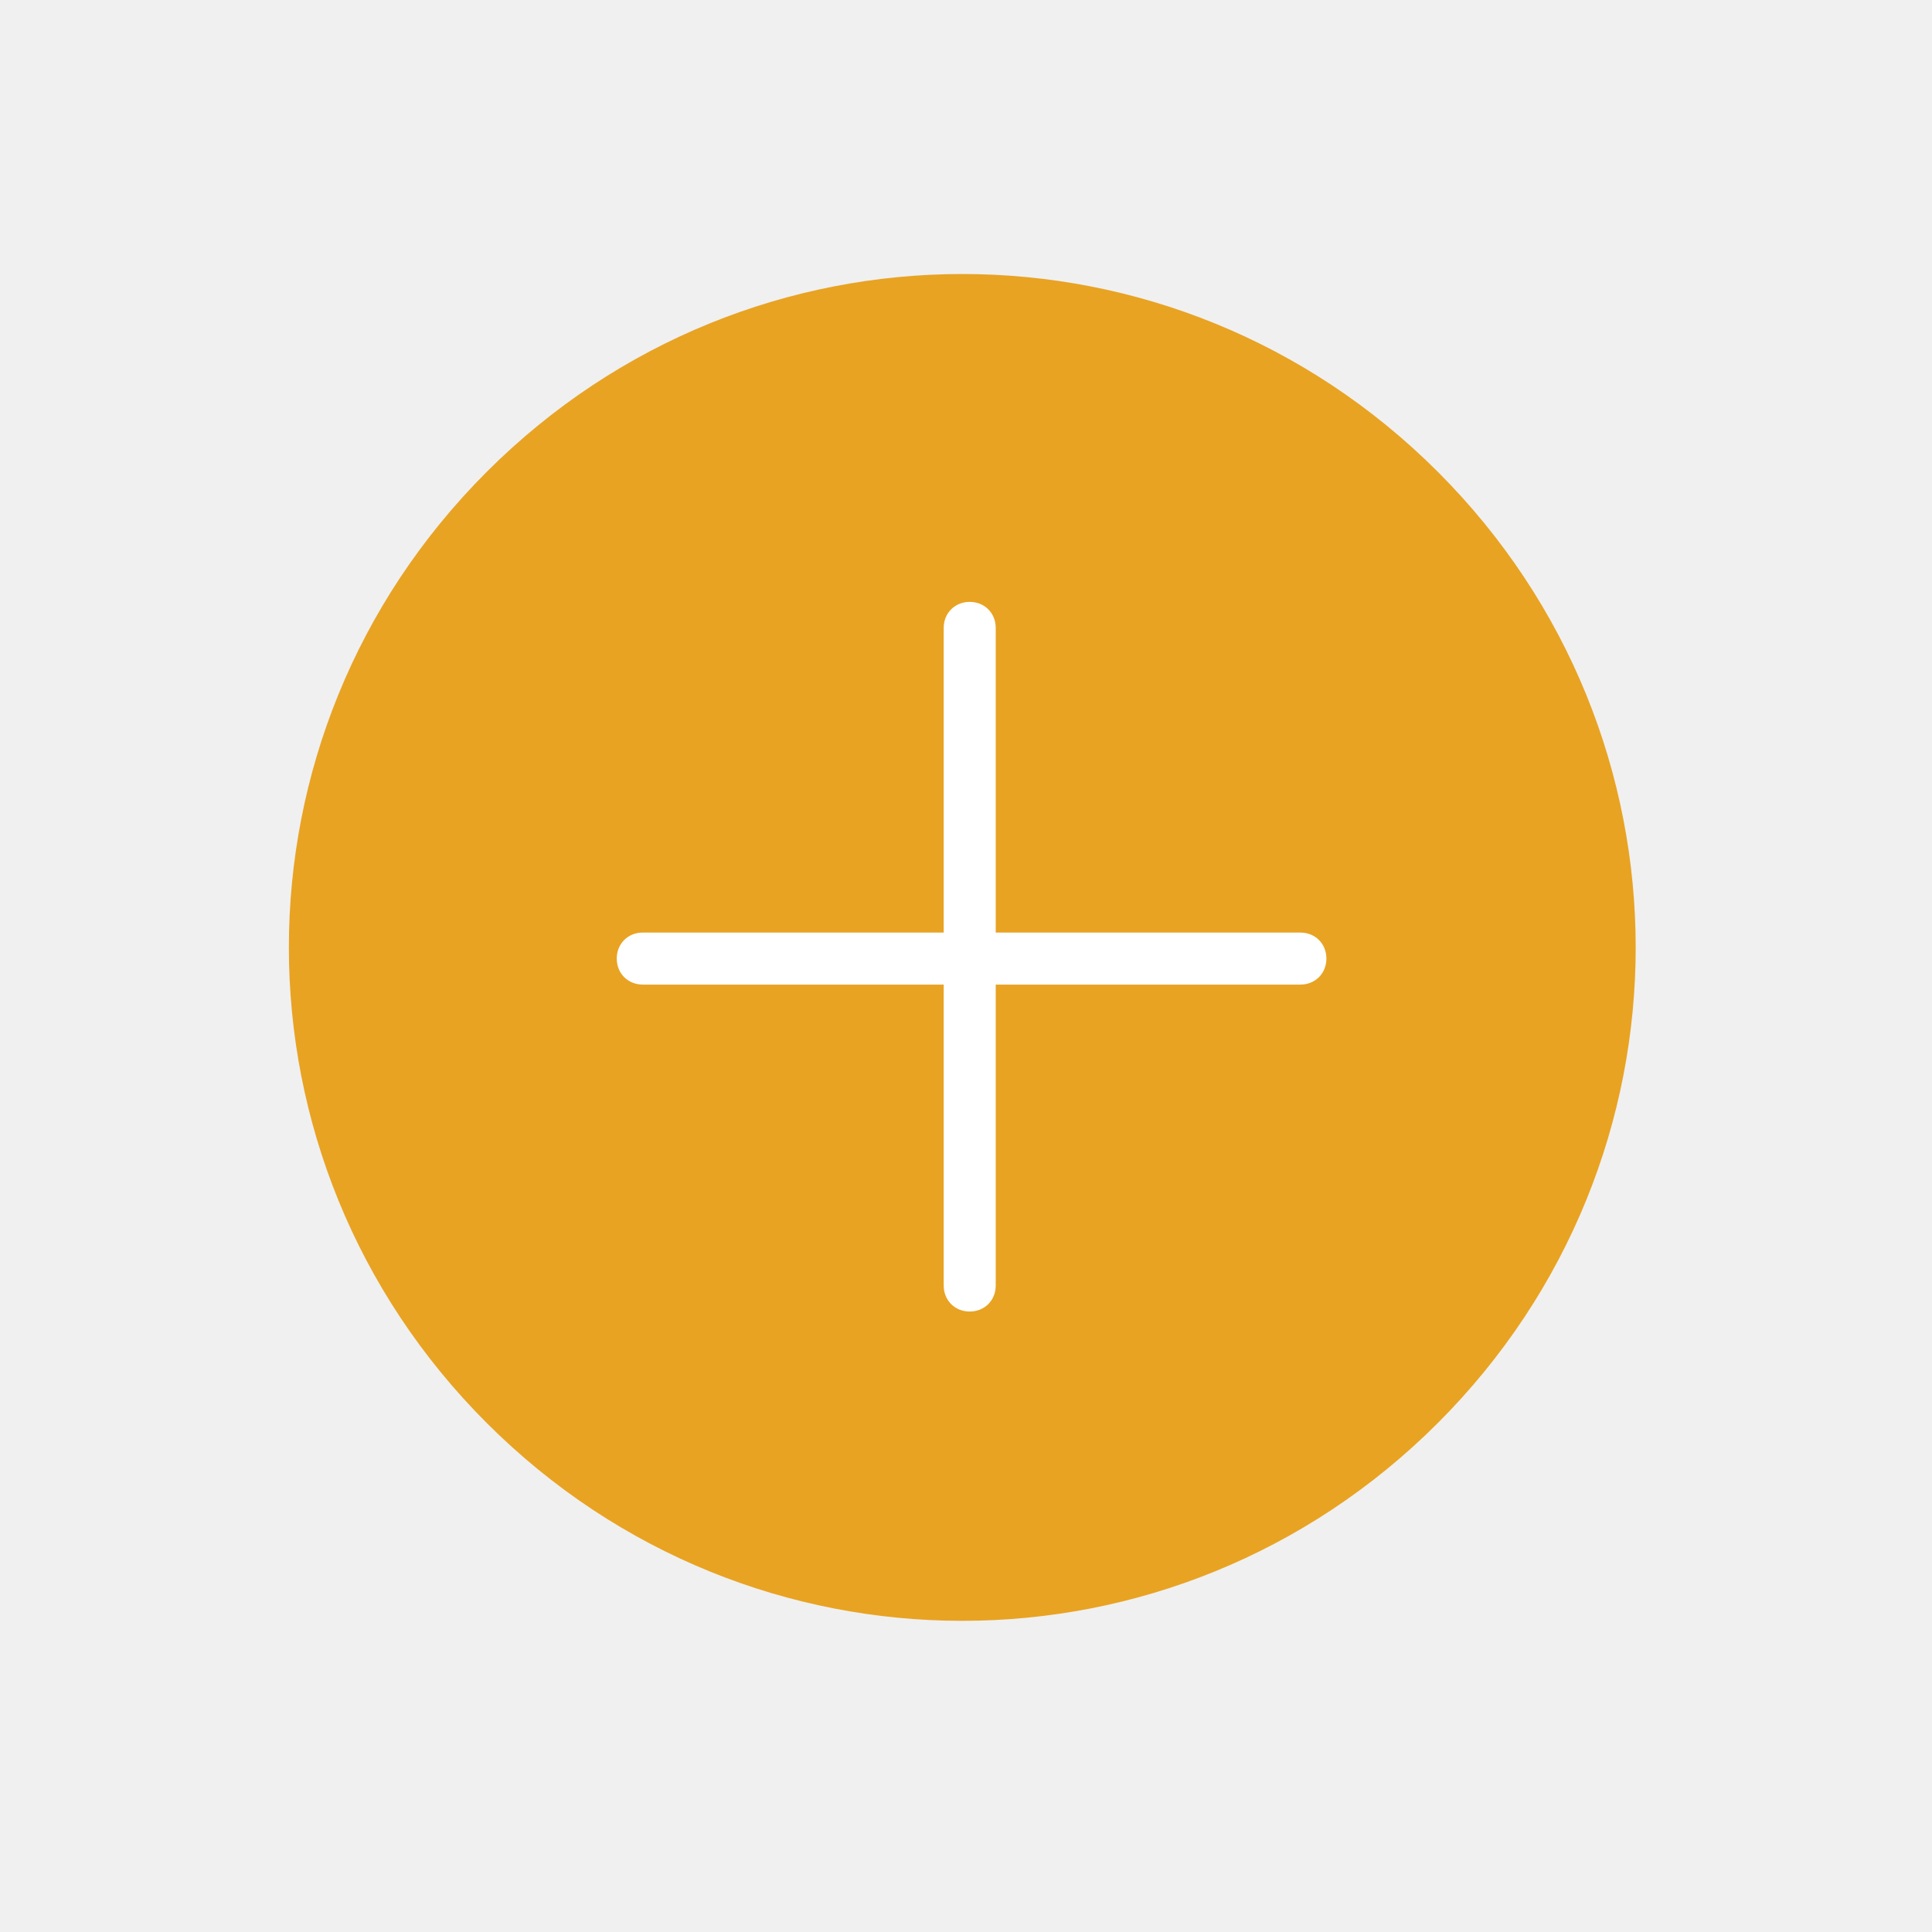
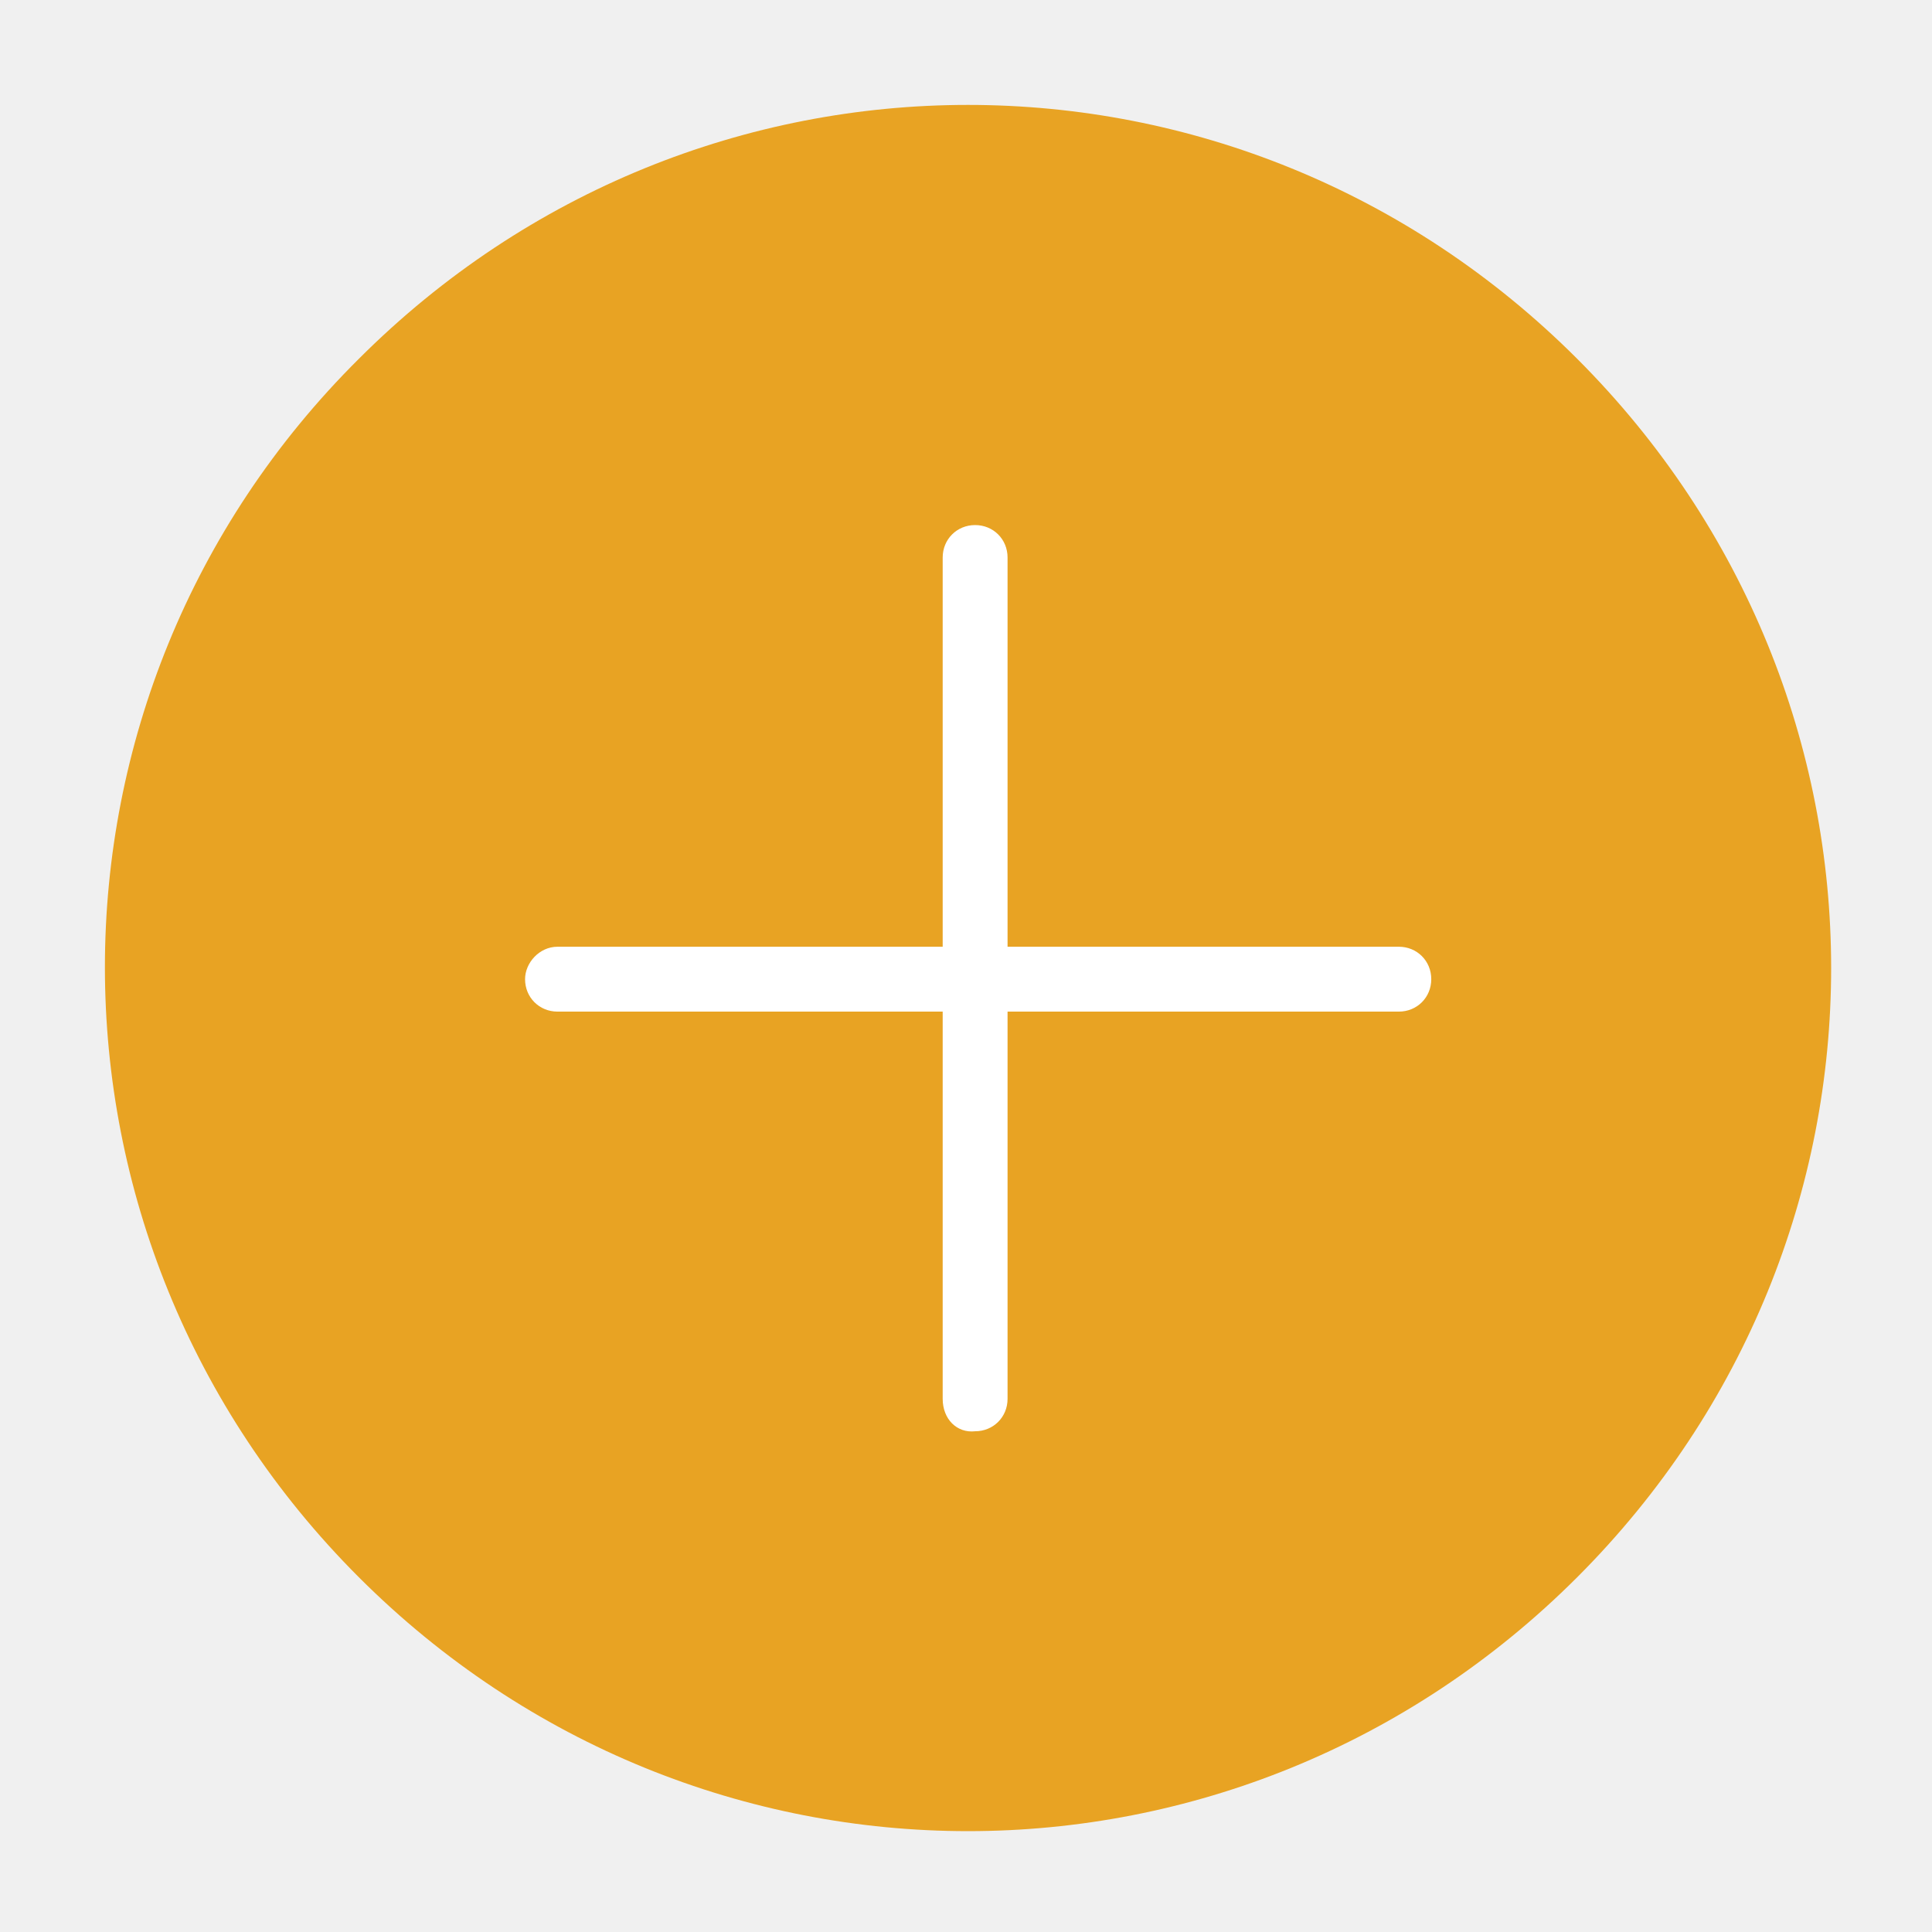
- <svg xmlns="http://www.w3.org/2000/svg" version="1.1" id="Camada_1" x="0px" y="0px" viewBox="-299 300 52 52" enable-background="new -299 300 52 52" xml:space="preserve" class="small-cuisine-card-add-sign">
-   <path fill="#E8A323" d="M-285.9,312.7L-285.9,312.7c7.1-7.1,18.5-7.1,25.6,0l0,0c7.1,7.1,7.1,18.5,0,25.6l0,0     c-7.1,7.1-18.5,7.1-25.6,0l0,0C-293,331.2-293,319.8-285.9,312.7z" />
-   <path fill="#FFFFFF" d="M-281.7,325.1h17.7c0.4,0,0.7,0.3,0.7,0.7l0,0c0,0.4-0.3,0.7-0.7,0.7h-17.7c-0.4,0-0.7-0.3-0.7-0.7l0,0     C-282.4,325.4-282.1,325.1-281.7,325.1z" />
-   <path fill="#FFFFFF" d="M-273.6,334.6v-17.7c0-0.4,0.3-0.7,0.7-0.7l0,0c0.4,0,0.7,0.3,0.7,0.7v17.7c0,0.4-0.3,0.7-0.7,0.7l0,0       C-273.3,335.3-273.6,335-273.6,334.6z" />
+ <svg xmlns="http://www.w3.org/2000/svg" version="1.1" id="Camada_1" x="0px" y="0px" viewBox="278.3 278.3 95.3 95.3" enable-background="new 278.3 278.3 95.3 95.3" xml:space="preserve">
+   <g>
+     <path fill="#E8A323" d="M296,296L296,296c16.7-16.7,43.4-16.7,60.1,0l0,0c16.7,16.7,16.7,43.4,0,60.1l0,0   c-16.7,16.7-43.4,16.7-60.1,0l0,0C279.3,339.4,279.3,312.6,296,296z" />
+     <path fill="#FFFFFF" d="M305.8,325h41.5c0.9,0,1.6,0.7,1.6,1.6l0,0c0,0.9-0.7,1.6-1.6,1.6h-41.5c-0.9,0-1.6-0.7-1.6-1.6l0,0   C304.2,325.8,304.9,325,305.8,325z" />
+     <path fill="#FFFFFF" d="M324.8,347.3v-41.5c0-0.9,0.7-1.6,1.6-1.6l0,0c0.9,0,1.6,0.7,1.6,1.6v41.5c0,0.9-0.7,1.6-1.6,1.6l0,0   C325.5,349,324.8,348.3,324.8,347.3z" />
+   </g>
</svg>
